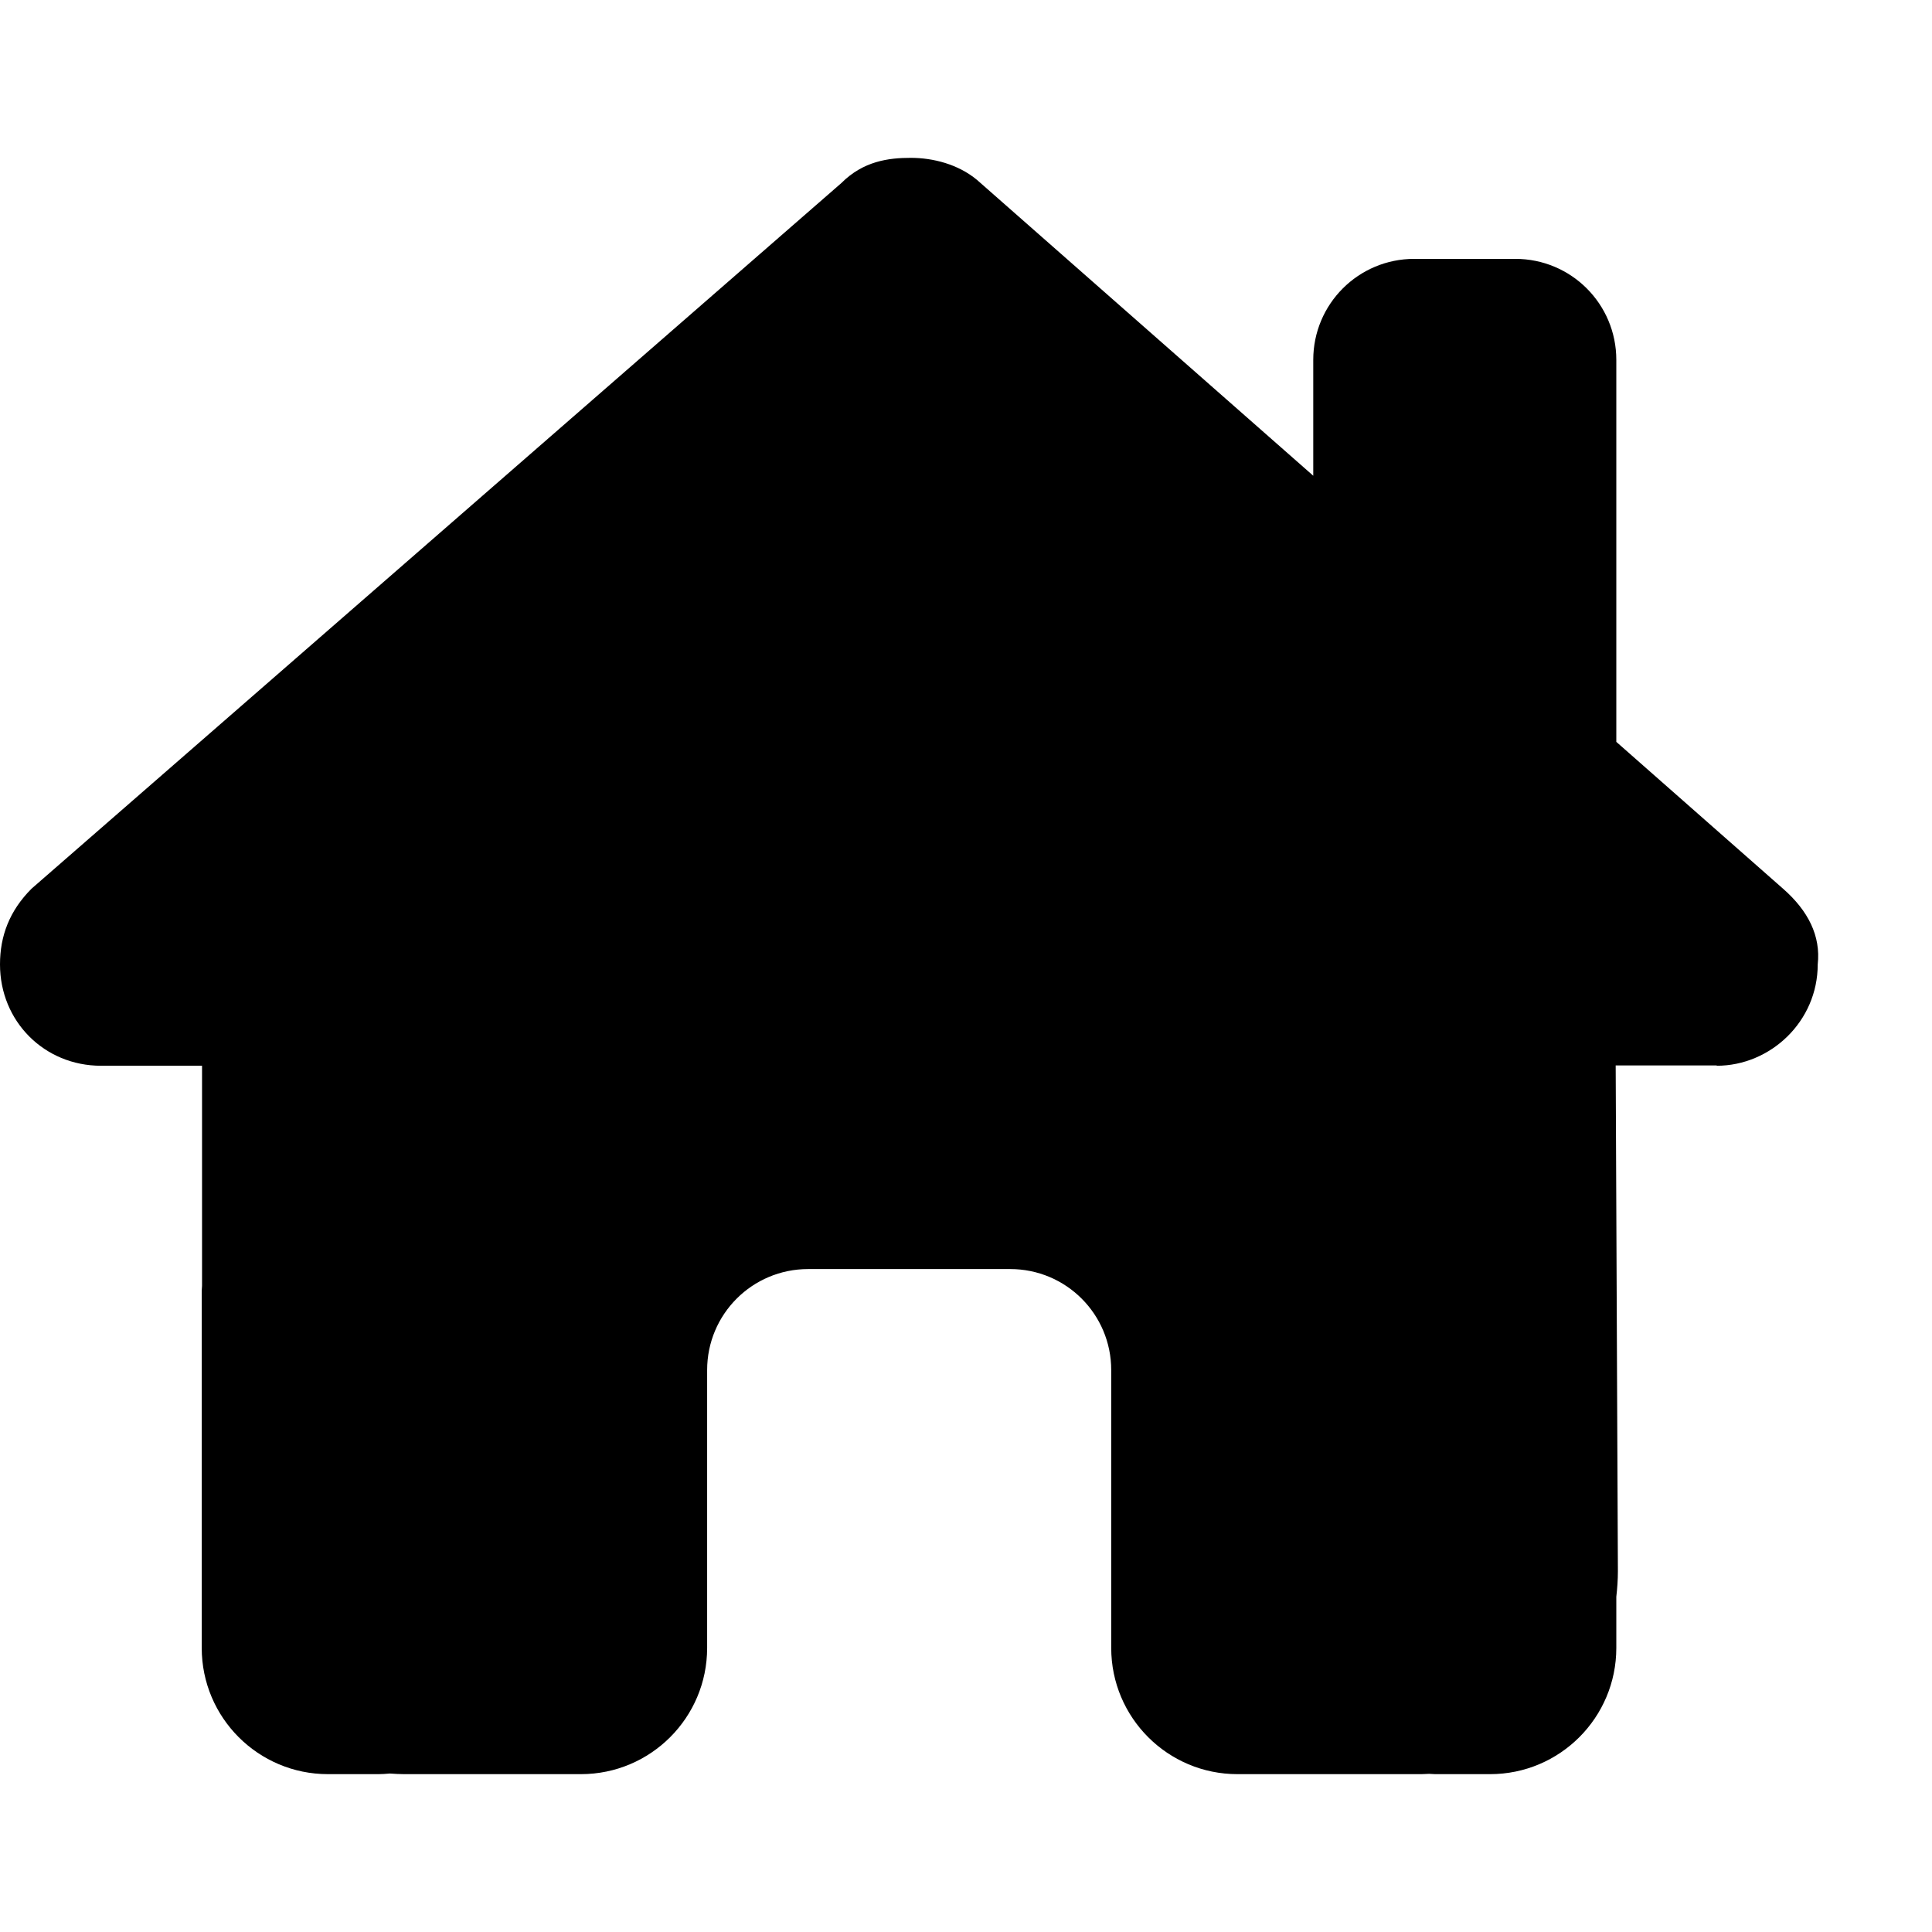
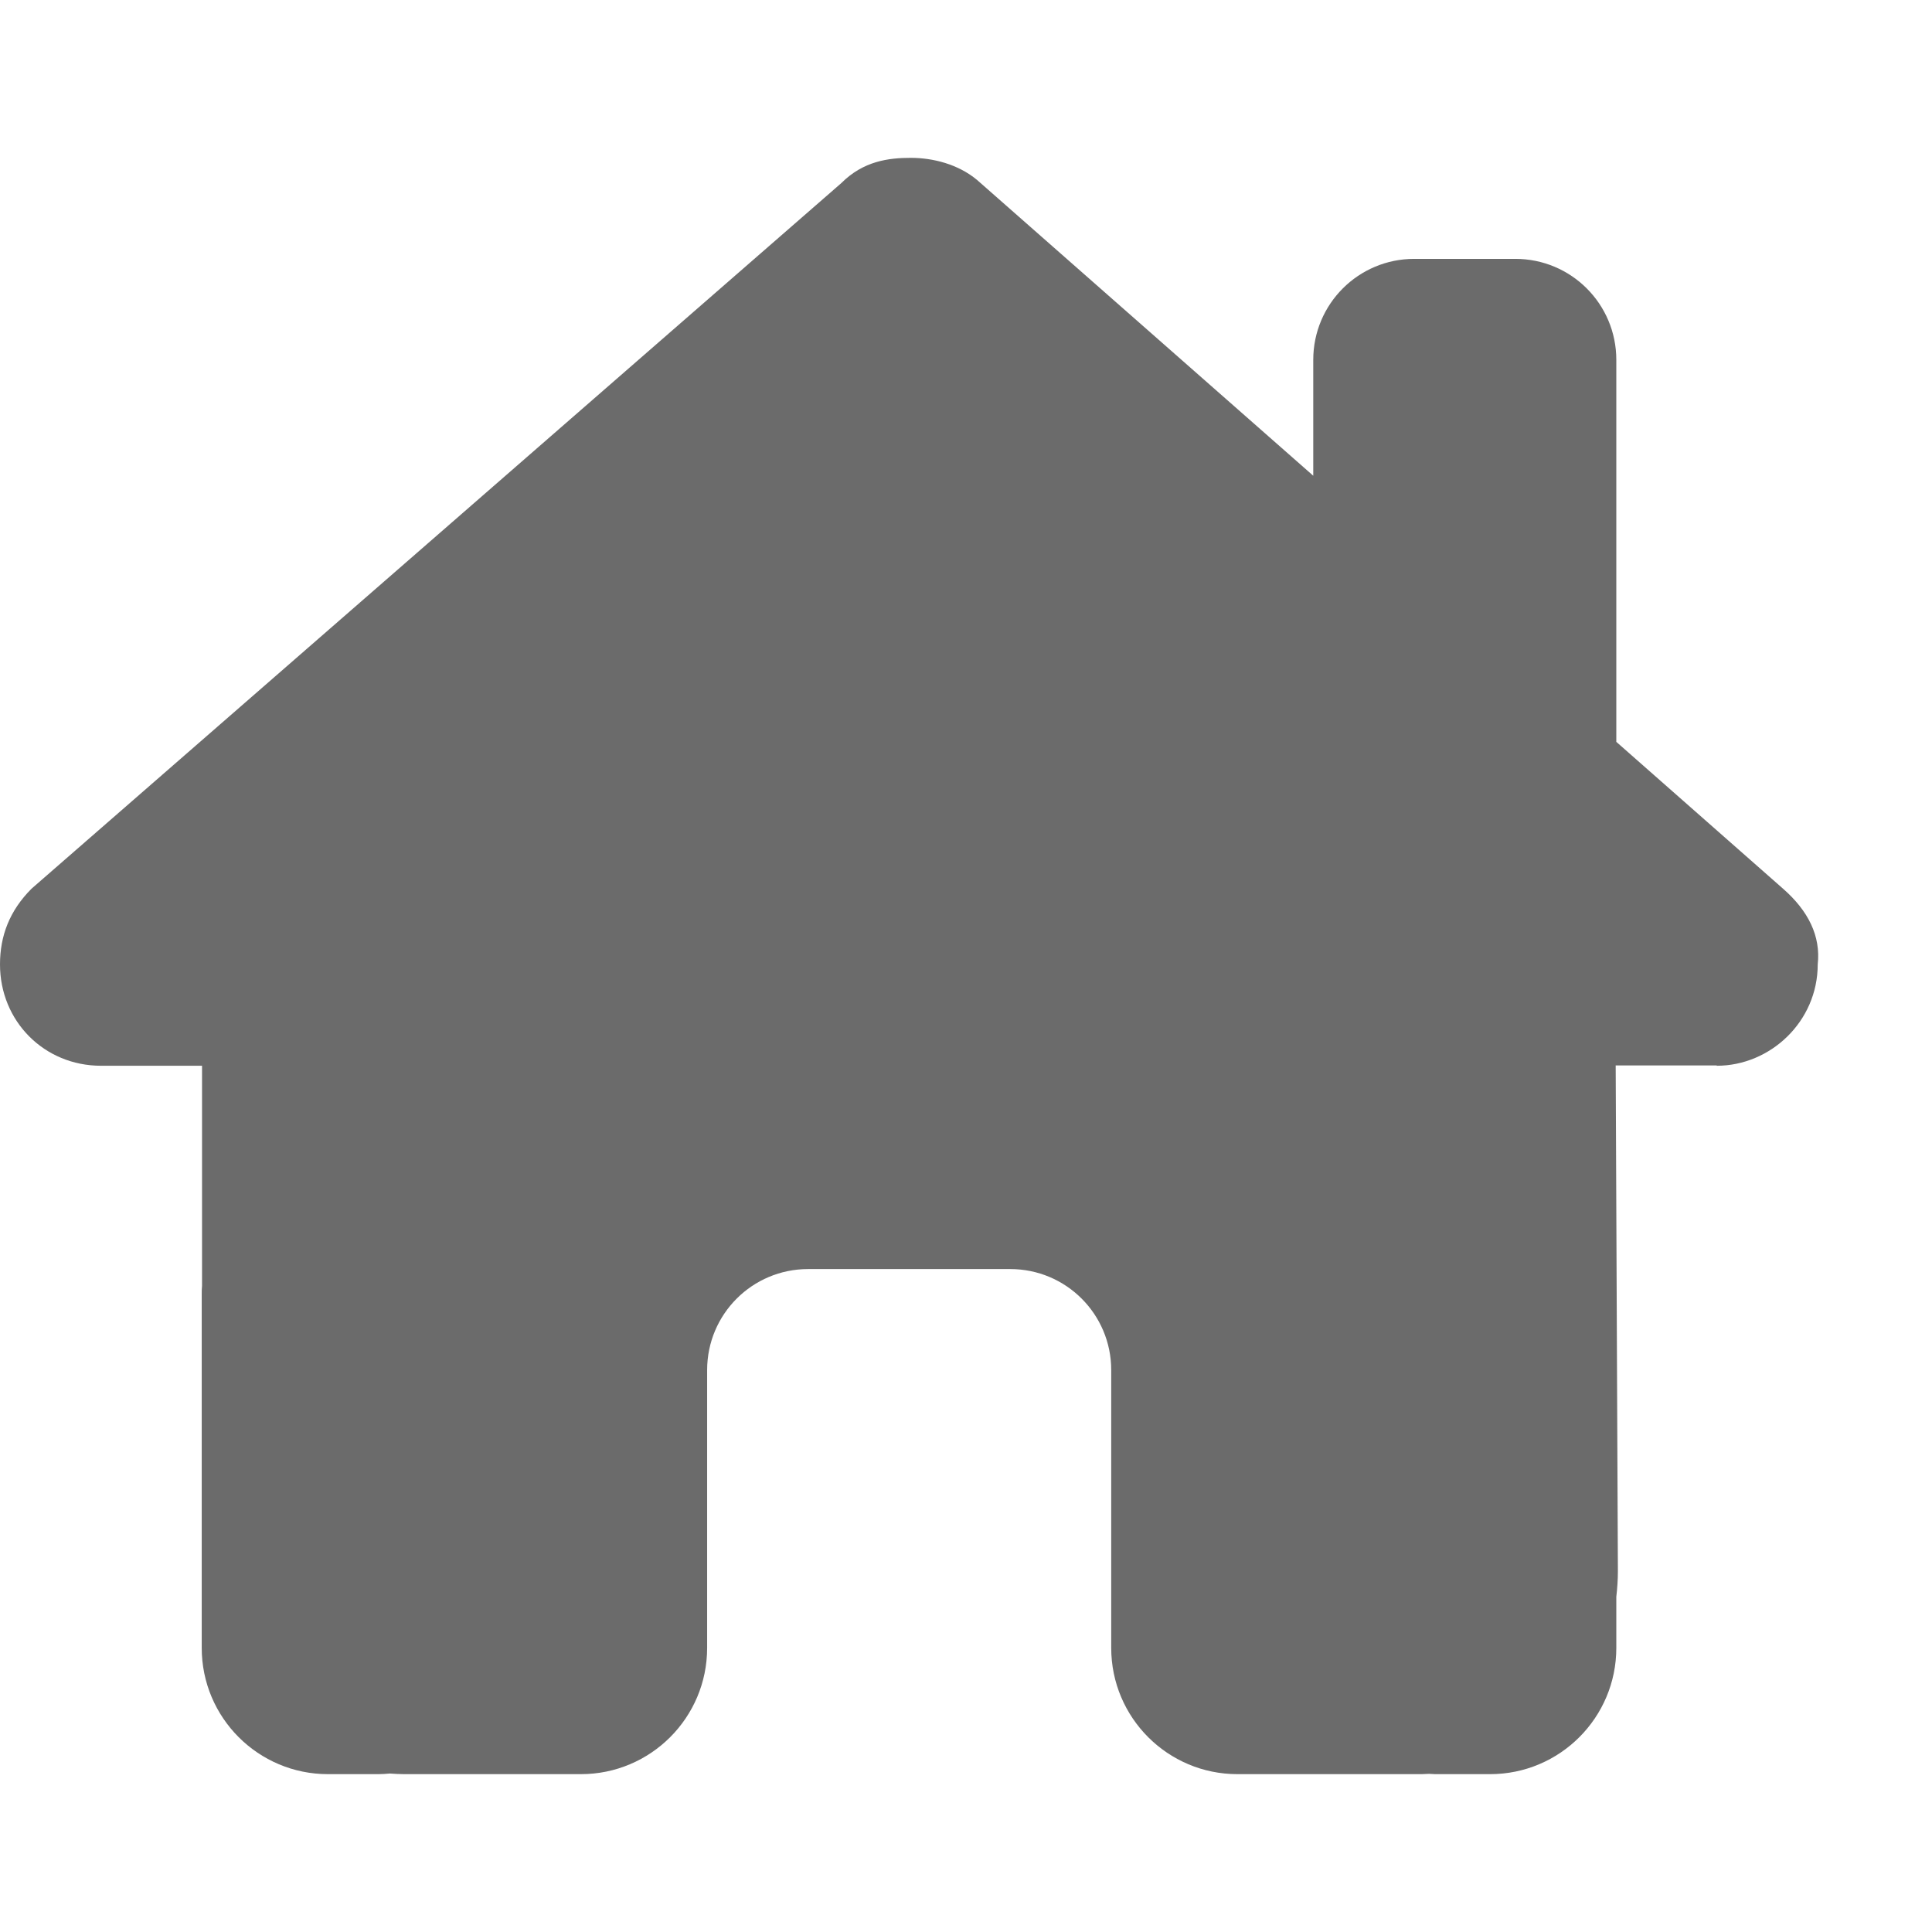
- <svg xmlns="http://www.w3.org/2000/svg" width="30" height="30" viewBox="0 0 612 512">
+ <svg xmlns="http://www.w3.org/2000/svg" width="30" height="30" fill="#00000094" viewBox="0 0 612 512">
  <path d="M543.8 287.6c17 0 32-14 32-32.1c1-9-3-17-11-24L512 185V64c0-17.7-14.3-32-32-32H448c-17.7 0-32 14.3-32 32v36.7L309.5 7c-6-5-14-7-21-7s-15 1-22 8L10 231.5c-7 7-10 15-10 24c0 18 14 32.1 32 32.1h32v69.7c-.1 .9-.1 1.8-.1 2.8V472c0 22.1 17.9 40 40 40h16c1.2 0 2.4-.1 3.6-.2c1.5 .1 3 .2 4.5 .2H160h24c22.1 0 40-17.9 40-40V448 384c0-17.7 14.3-32 32-32h64c17.7 0 32 14.3 32 32v64 24c0 22.1 17.9 40 40 40h24 32.5c1.4 0 2.8 0 4.2-.1c1.1 .1 2.2 .1 3.3 .1h16c22.1 0 40-17.9 40-40V455.8c.3-2.6 .5-5.3 .5-8.1l-.7-160.2h32z" />
</svg>
